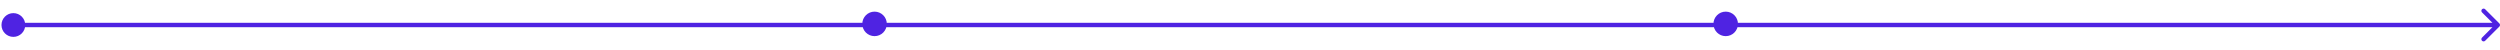
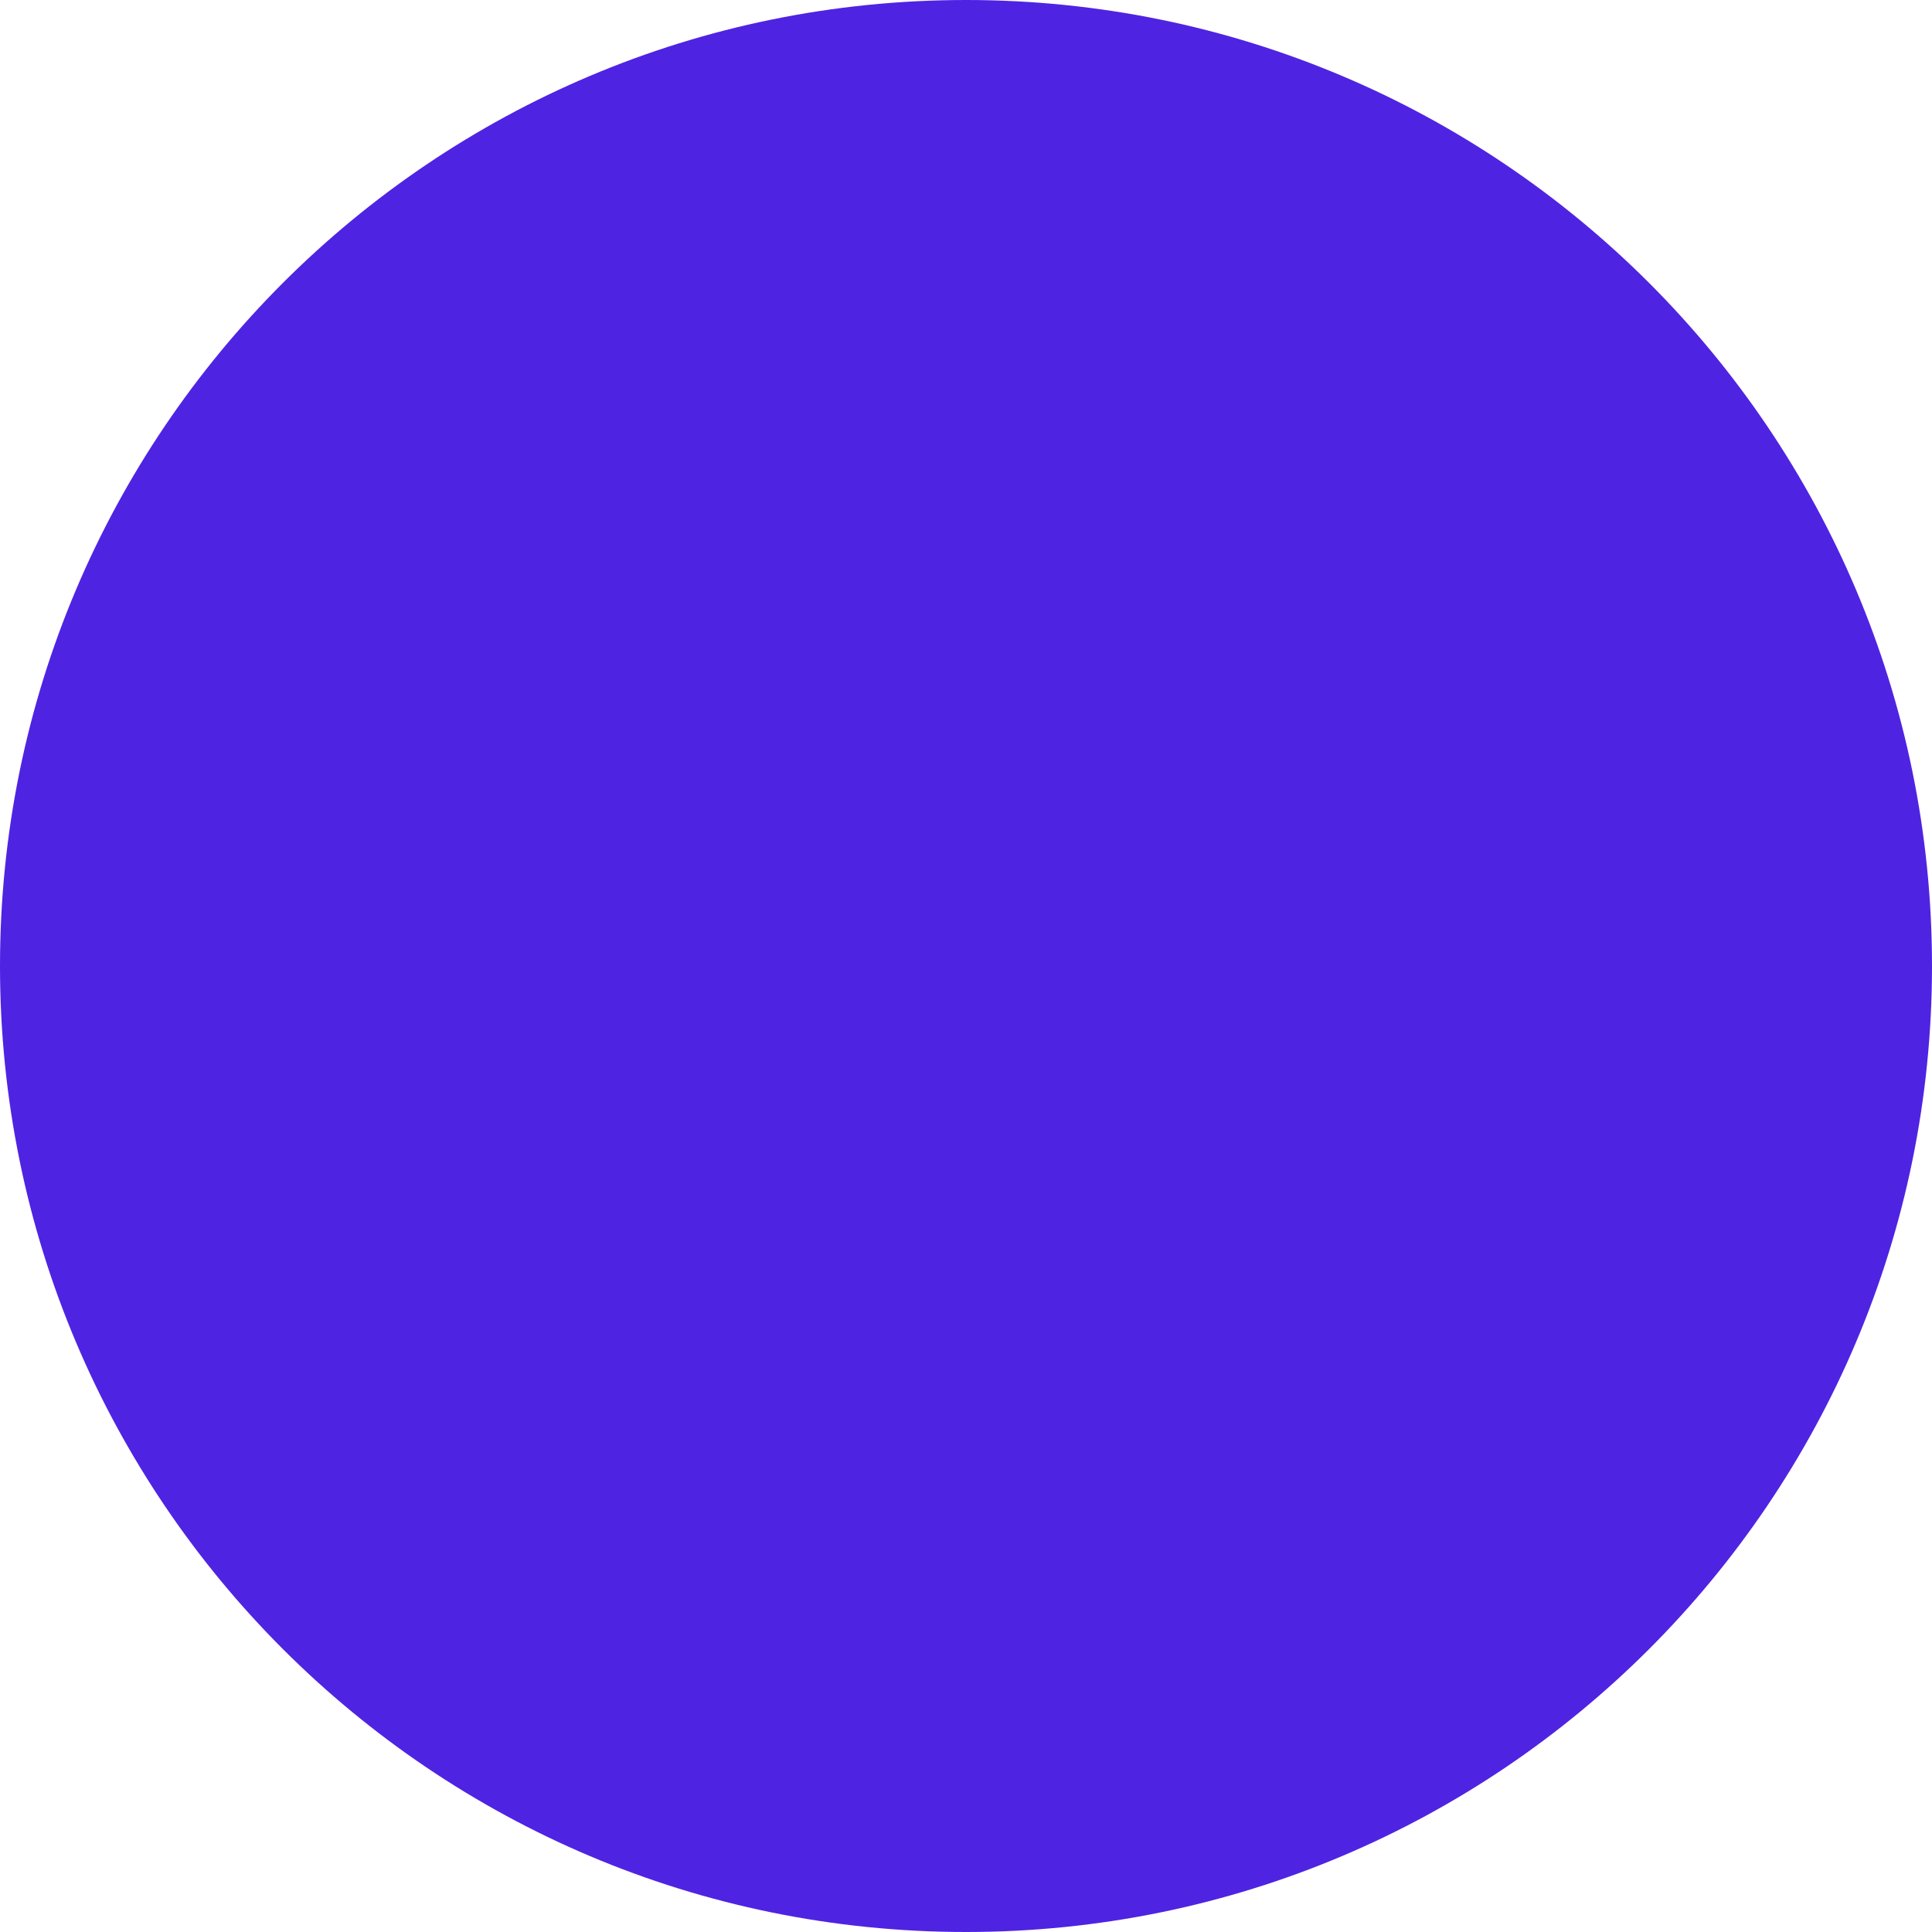
- <svg xmlns="http://www.w3.org/2000/svg" width="800" height="16" viewBox="0 0 1122 16" fill="none">
-   <path d="M0.667 8C0.667 10.945 3.054 13.333 6 13.333C8.946 13.333 11.333 10.945 11.333 8C11.333 5.054 8.946 2.667 6 2.667C3.054 2.667 0.667 5.054 0.667 8ZM1121.71 8.707C1122.1 8.317 1122.1 7.684 1121.71 7.293L1115.34 0.929C1114.95 0.539 1114.32 0.539 1113.93 0.929C1113.54 1.32 1113.54 1.953 1113.93 2.343L1119.59 8L1113.93 13.657C1113.54 14.047 1113.54 14.681 1113.93 15.071C1114.32 15.462 1114.95 15.462 1115.34 15.071L1121.71 8.707ZM6 9L1121 9L1121 7L6 7L6 9Z" fill="#4F23E2" />
-   <path d="M398 7.5C398 10.538 395.538 13 392.5 13C389.462 13 387 10.538 387 7.5C387 4.462 389.462 2 392.5 2C395.538 2 398 4.462 398 7.5Z" fill="#4F23E2" />
-   <path d="M780 7.5C780 10.538 777.538 13 774.5 13C771.462 13 769 10.538 769 7.5C769 4.462 771.462 2 774.5 2C777.538 2 780 4.462 780 7.5Z" fill="#4F23E2" />
+ <svg xmlns="http://www.w3.org/2000/svg" width="11" height="11" viewBox="0 0 11 11" fill="none">
+   <path d="M11 5.5C11 8.538 8.538 11 5.5 11C2.462 11 0 8.538 0 5.5C0 2.462 2.462 0 5.5 0C8.538 0 11 2.462 11 5.5Z" fill="#4F23E2" />
</svg>
